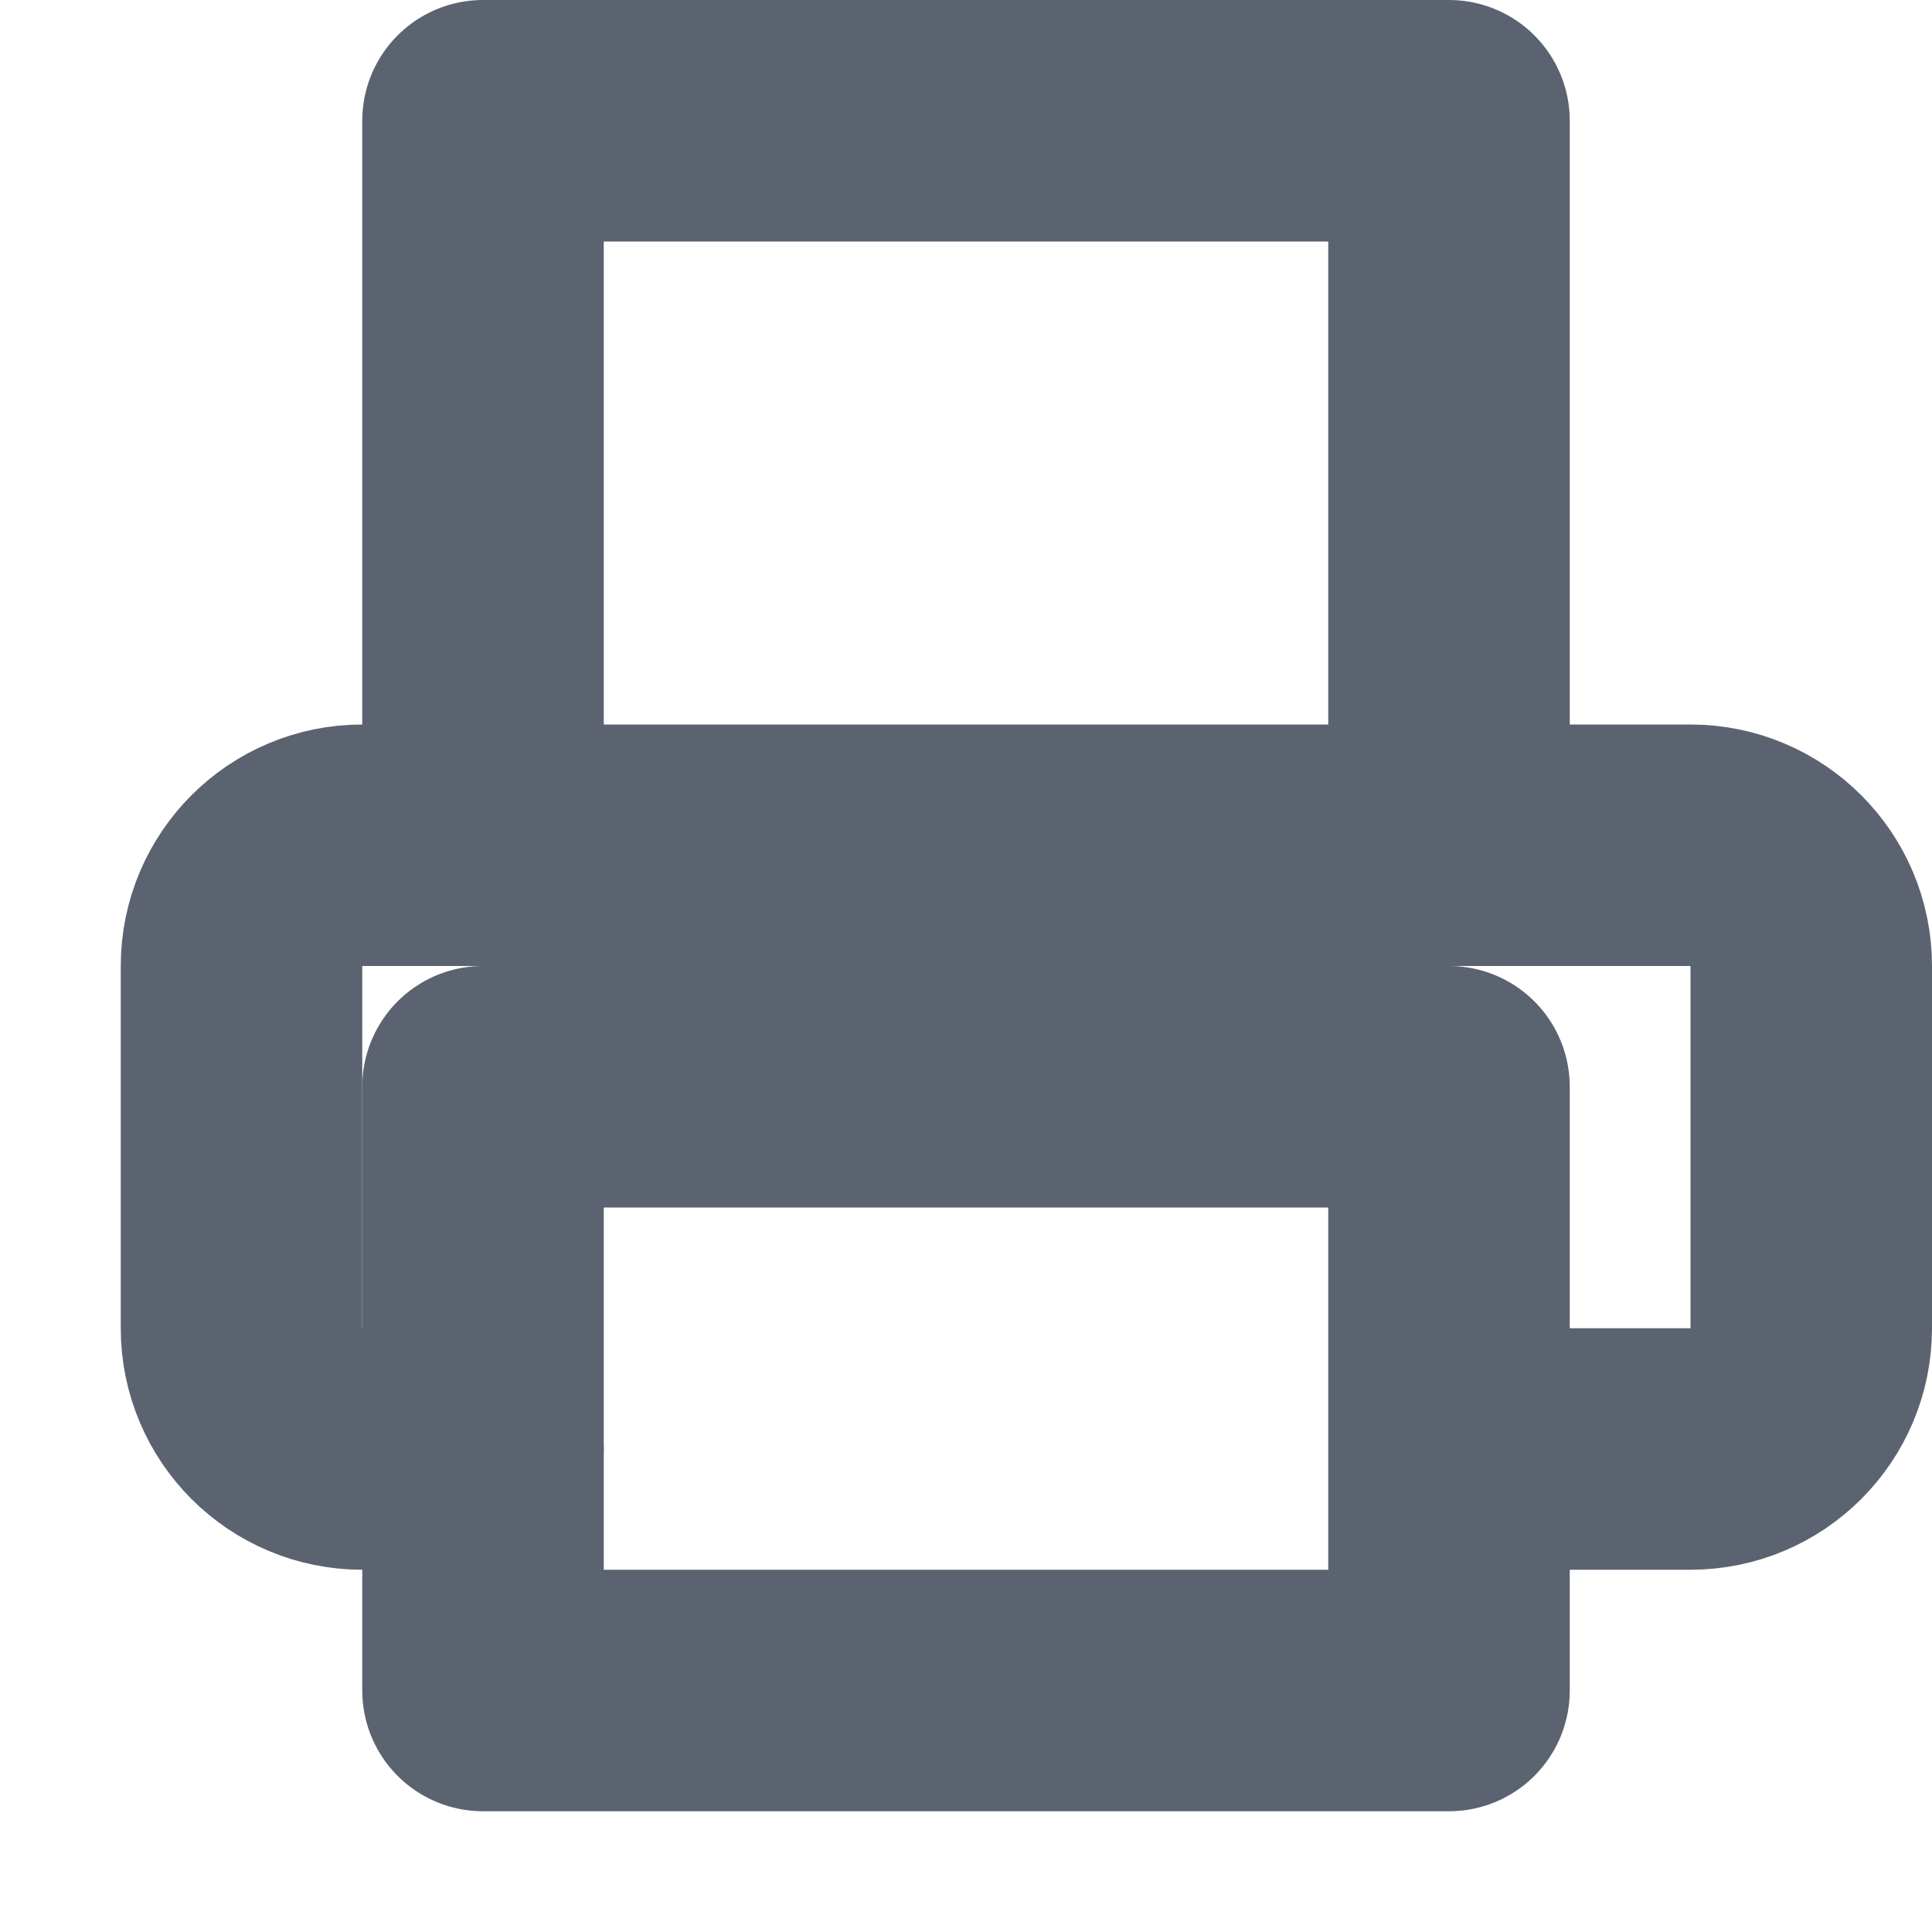
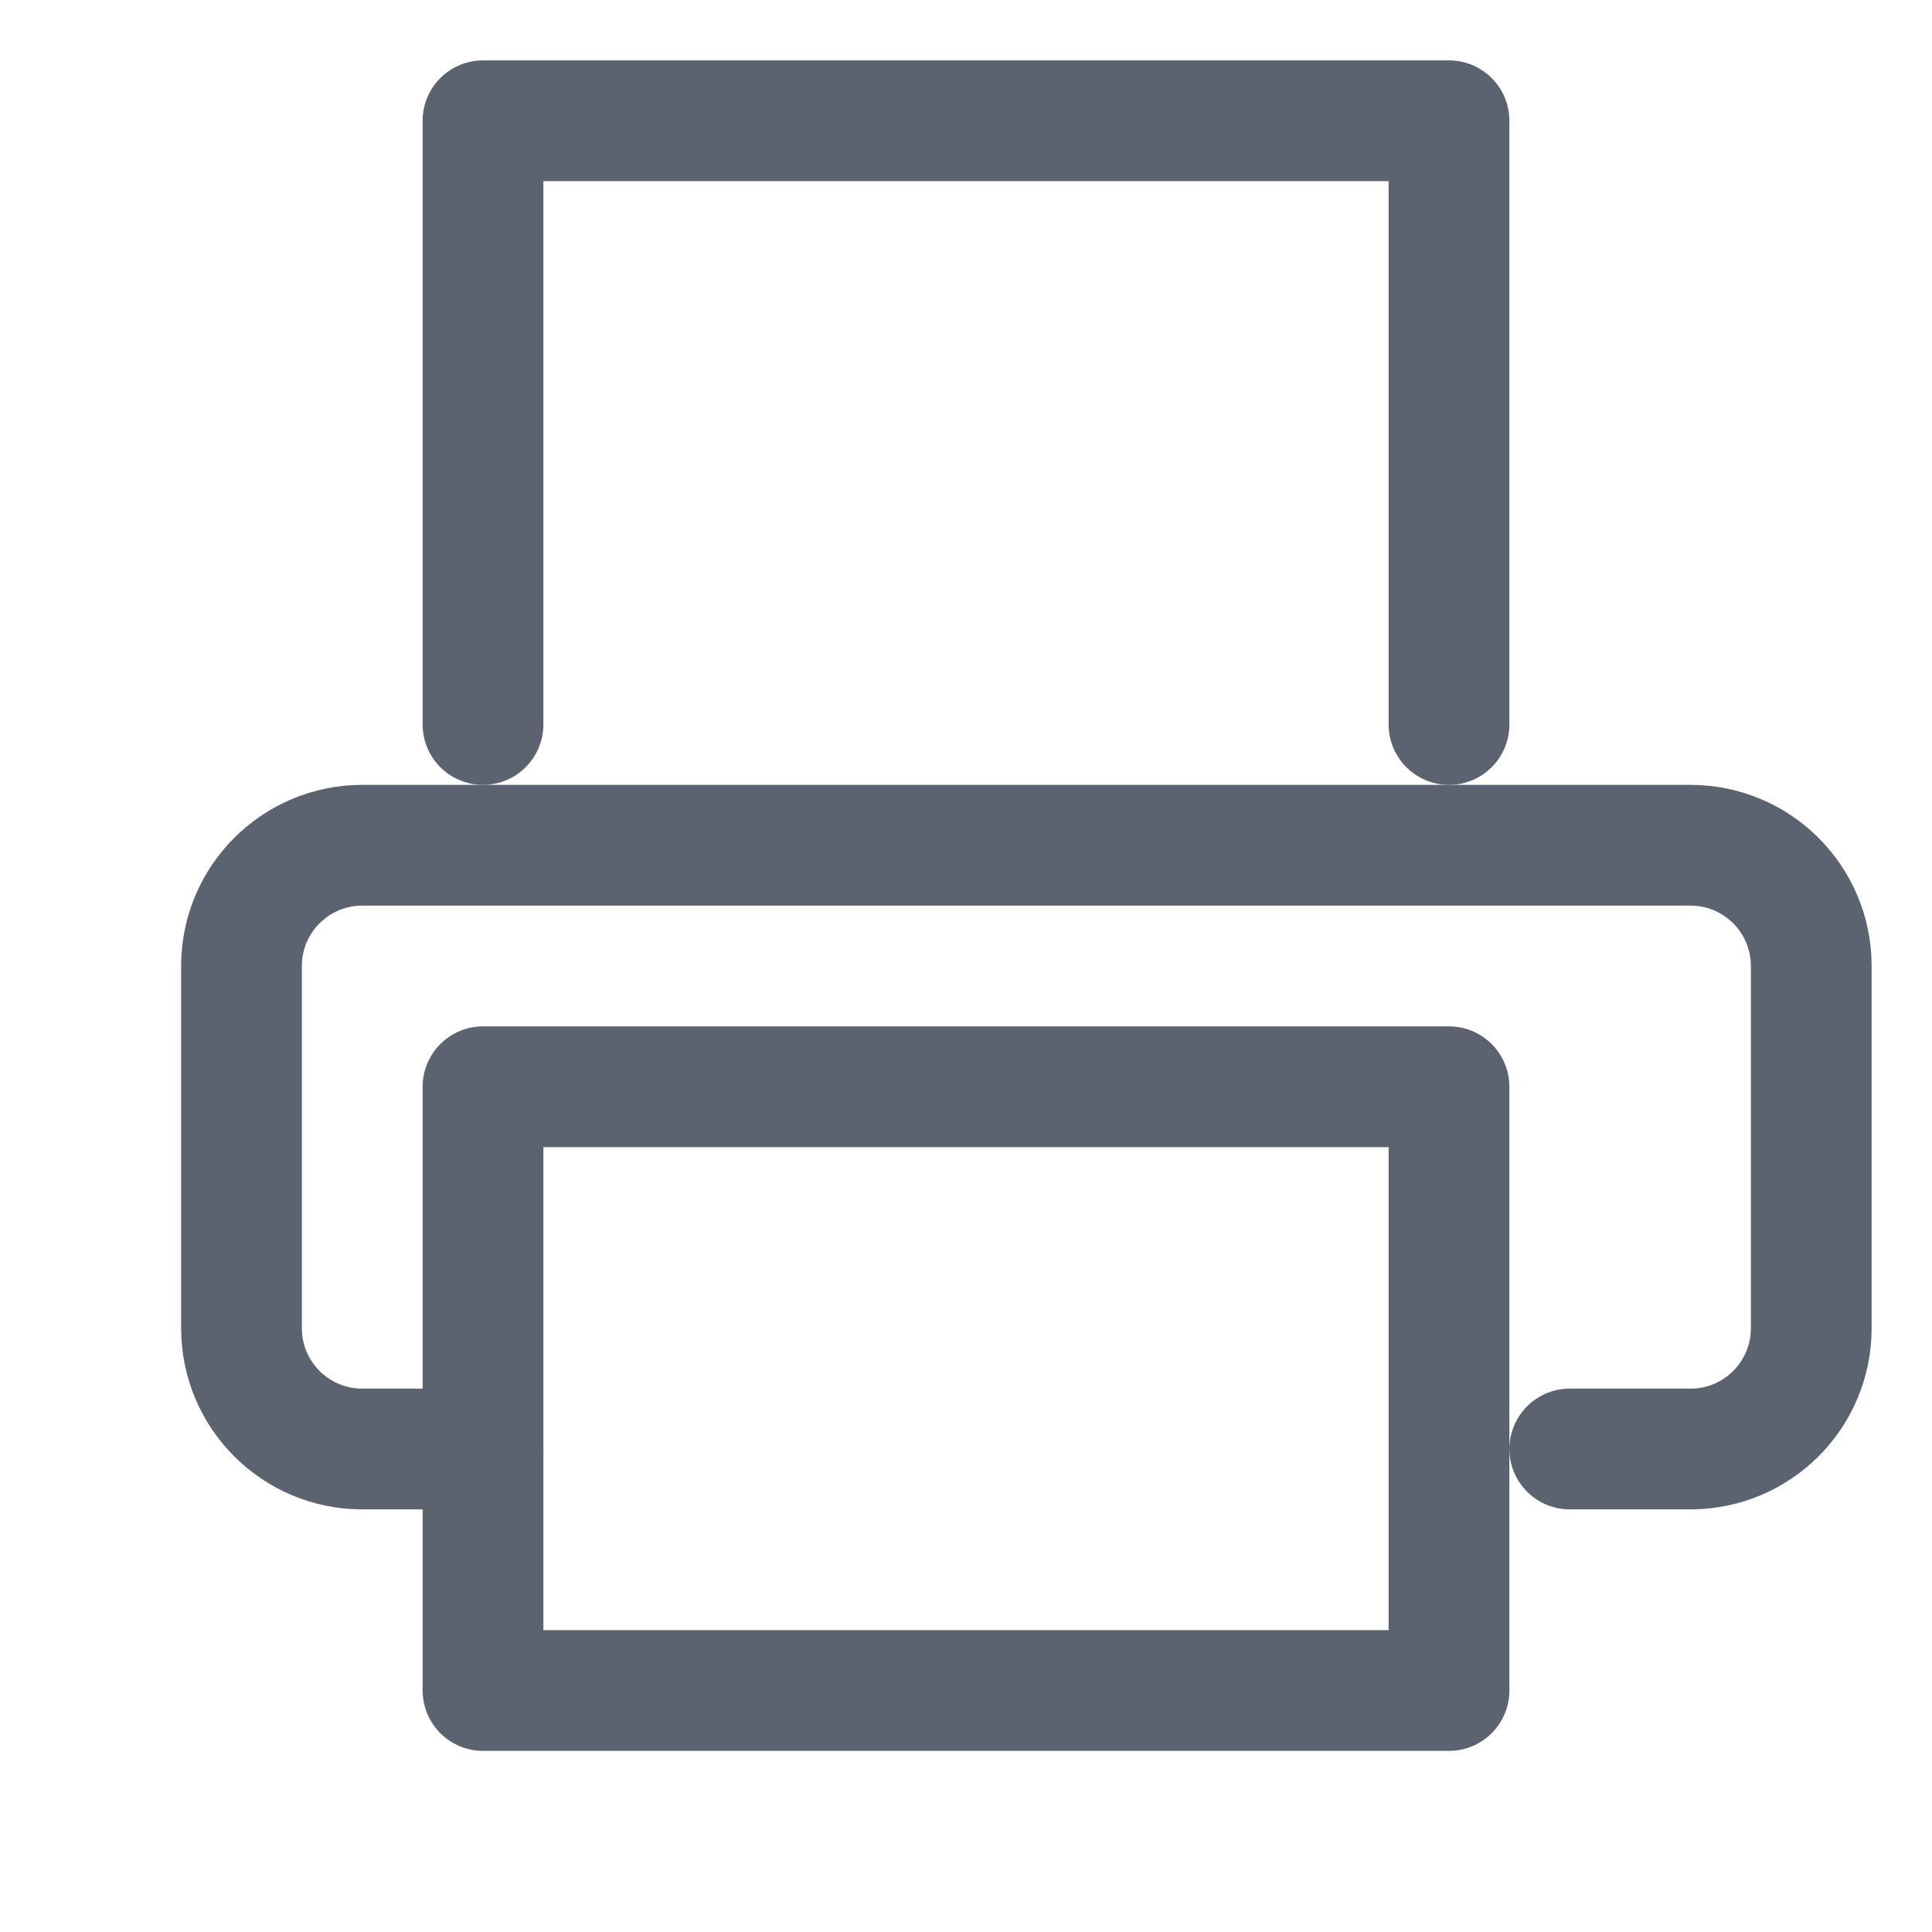
- <svg xmlns="http://www.w3.org/2000/svg" width="16" height="16" viewBox="0 0 16 16" fill="none" stroke="#5C6370" stroke-width="2" stroke-linecap="round" stroke-linejoin="round">
+ <svg xmlns="http://www.w3.org/2000/svg" width="16" height="16" viewBox="0 0 16 16" fill="none" stroke="#5C6370" stroke-width="1" stroke-linecap="round" stroke-linejoin="round">
  <polyline points="4 6 4 1 12 1 12 6" />
  <path d="M4 12H3a1 1 0 0 1-1-1v-3a1 1 0 0 1 1-1h11a1 1 0 0 1 1 1v3a1 1 0 0 1-1 1h-1" />
  <rect x="4" y="9" width="8" height="5" />
</svg>
